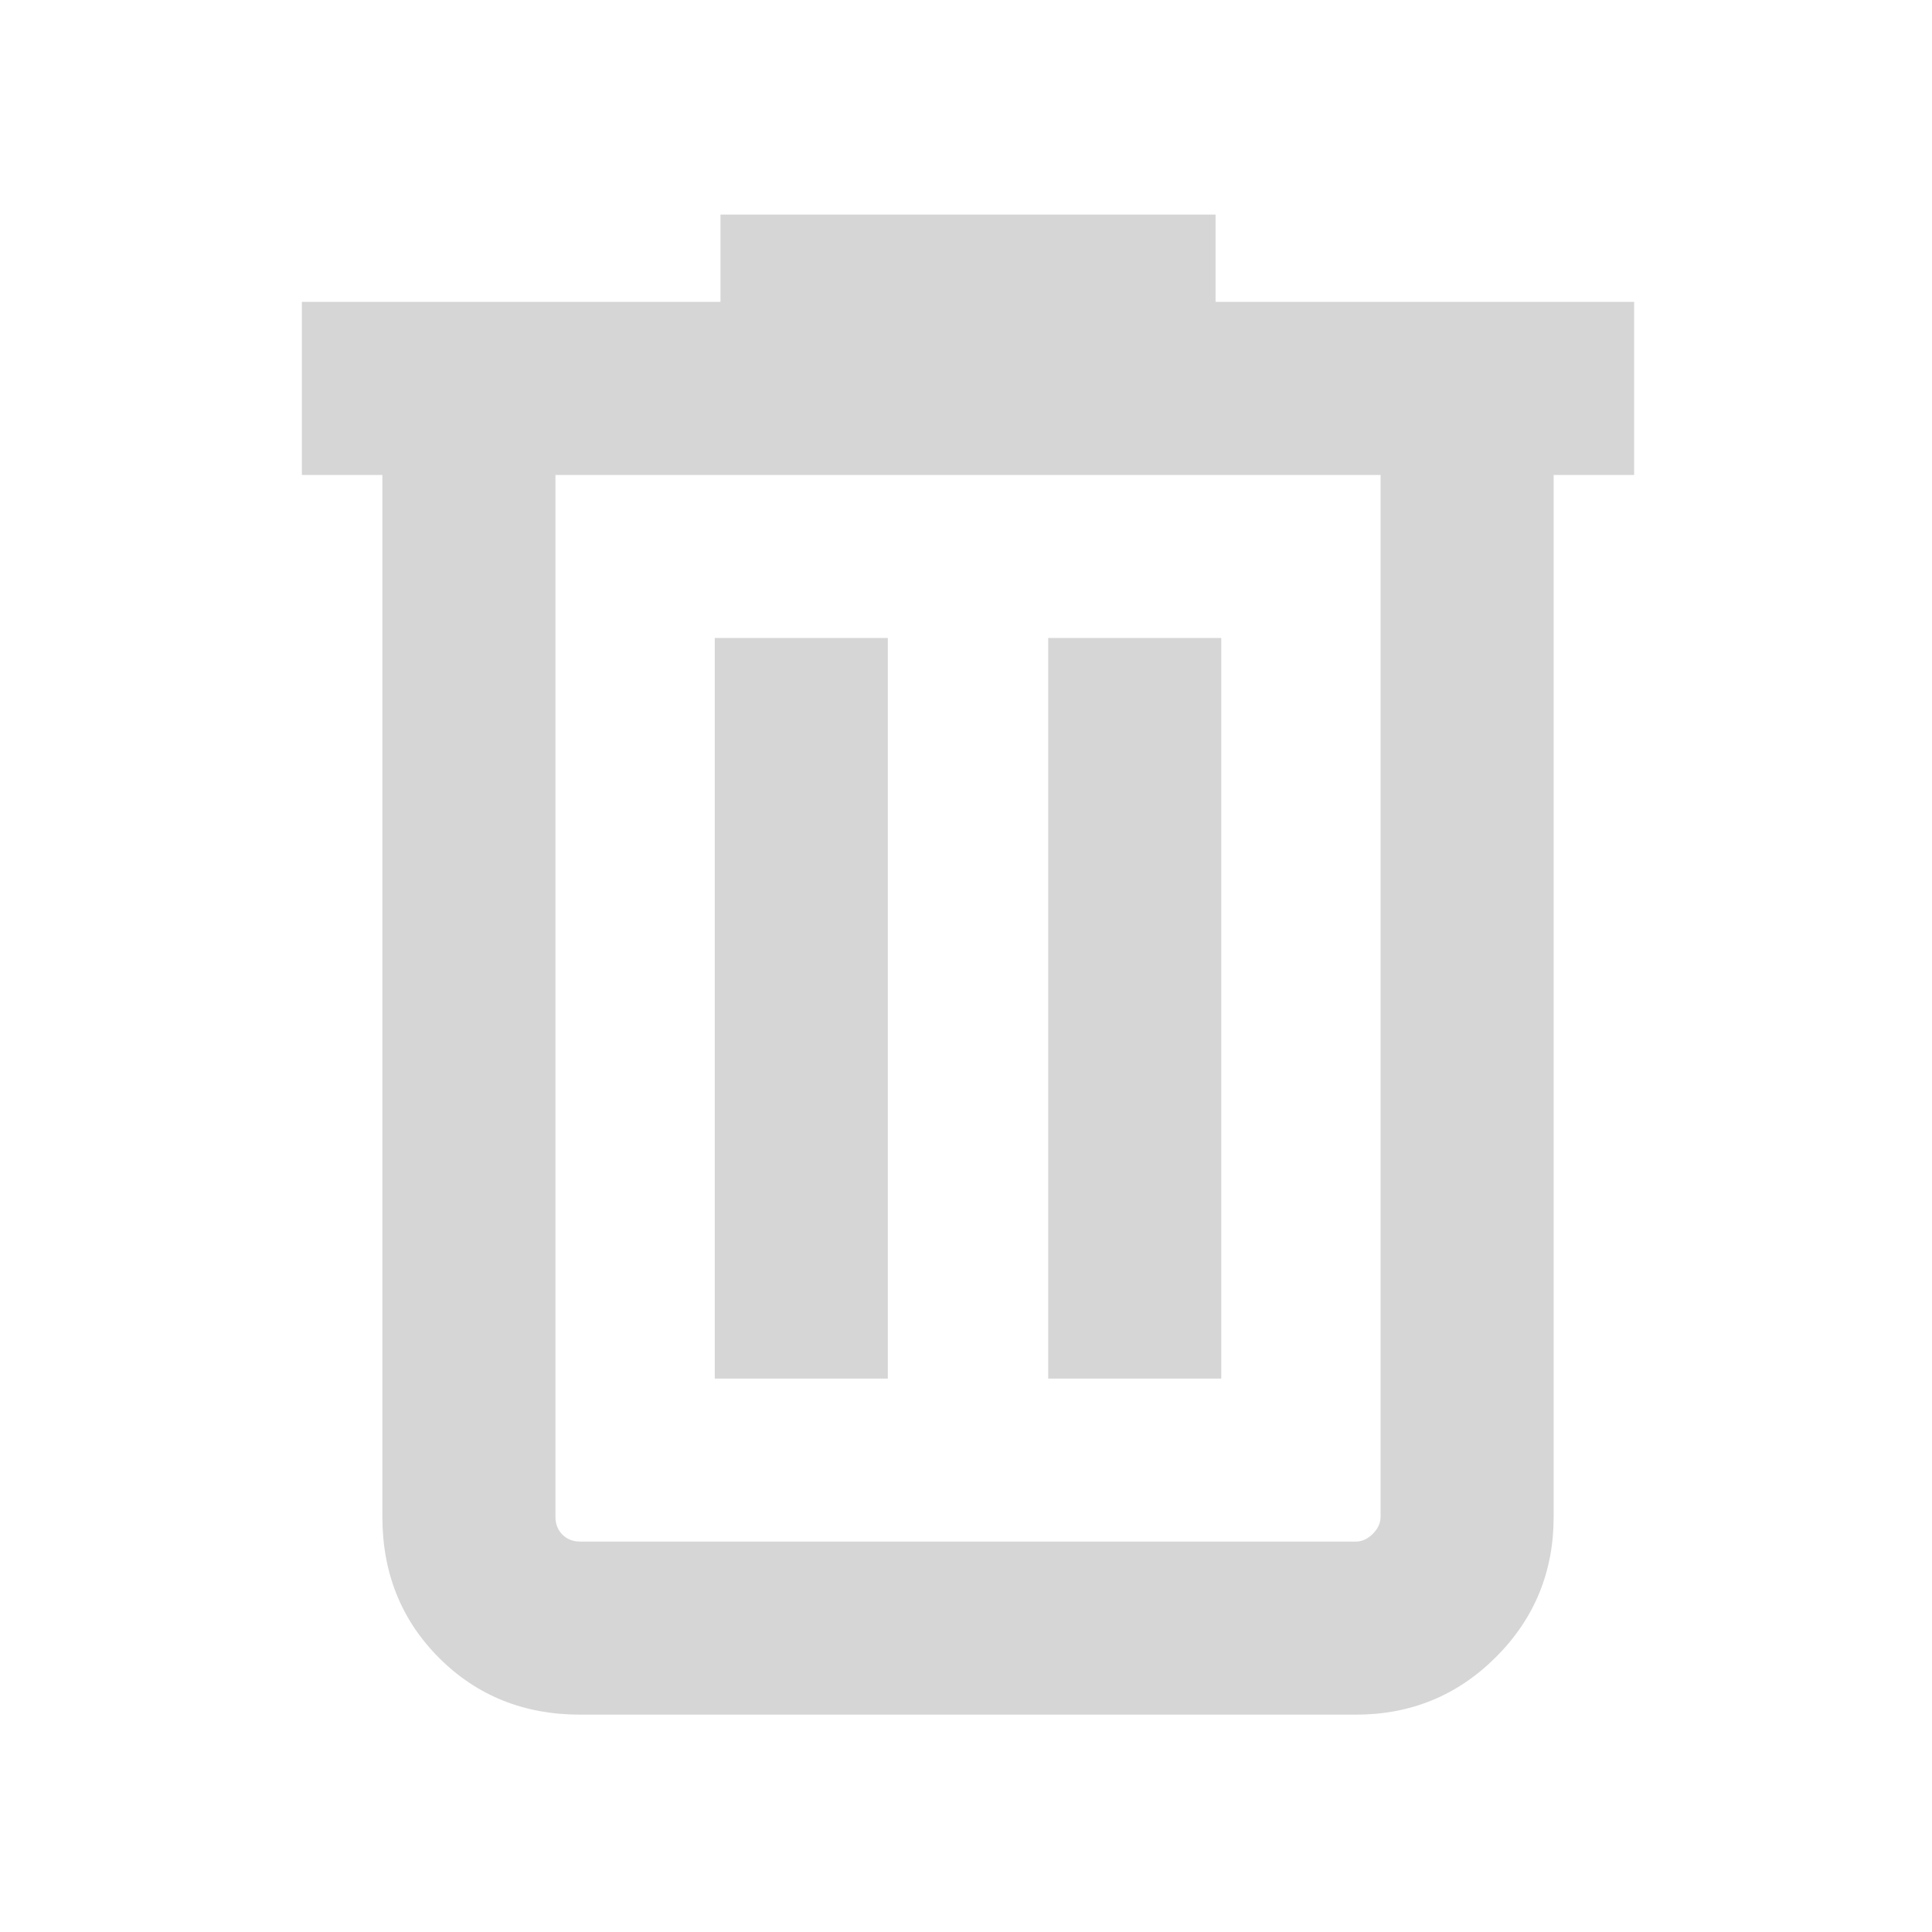
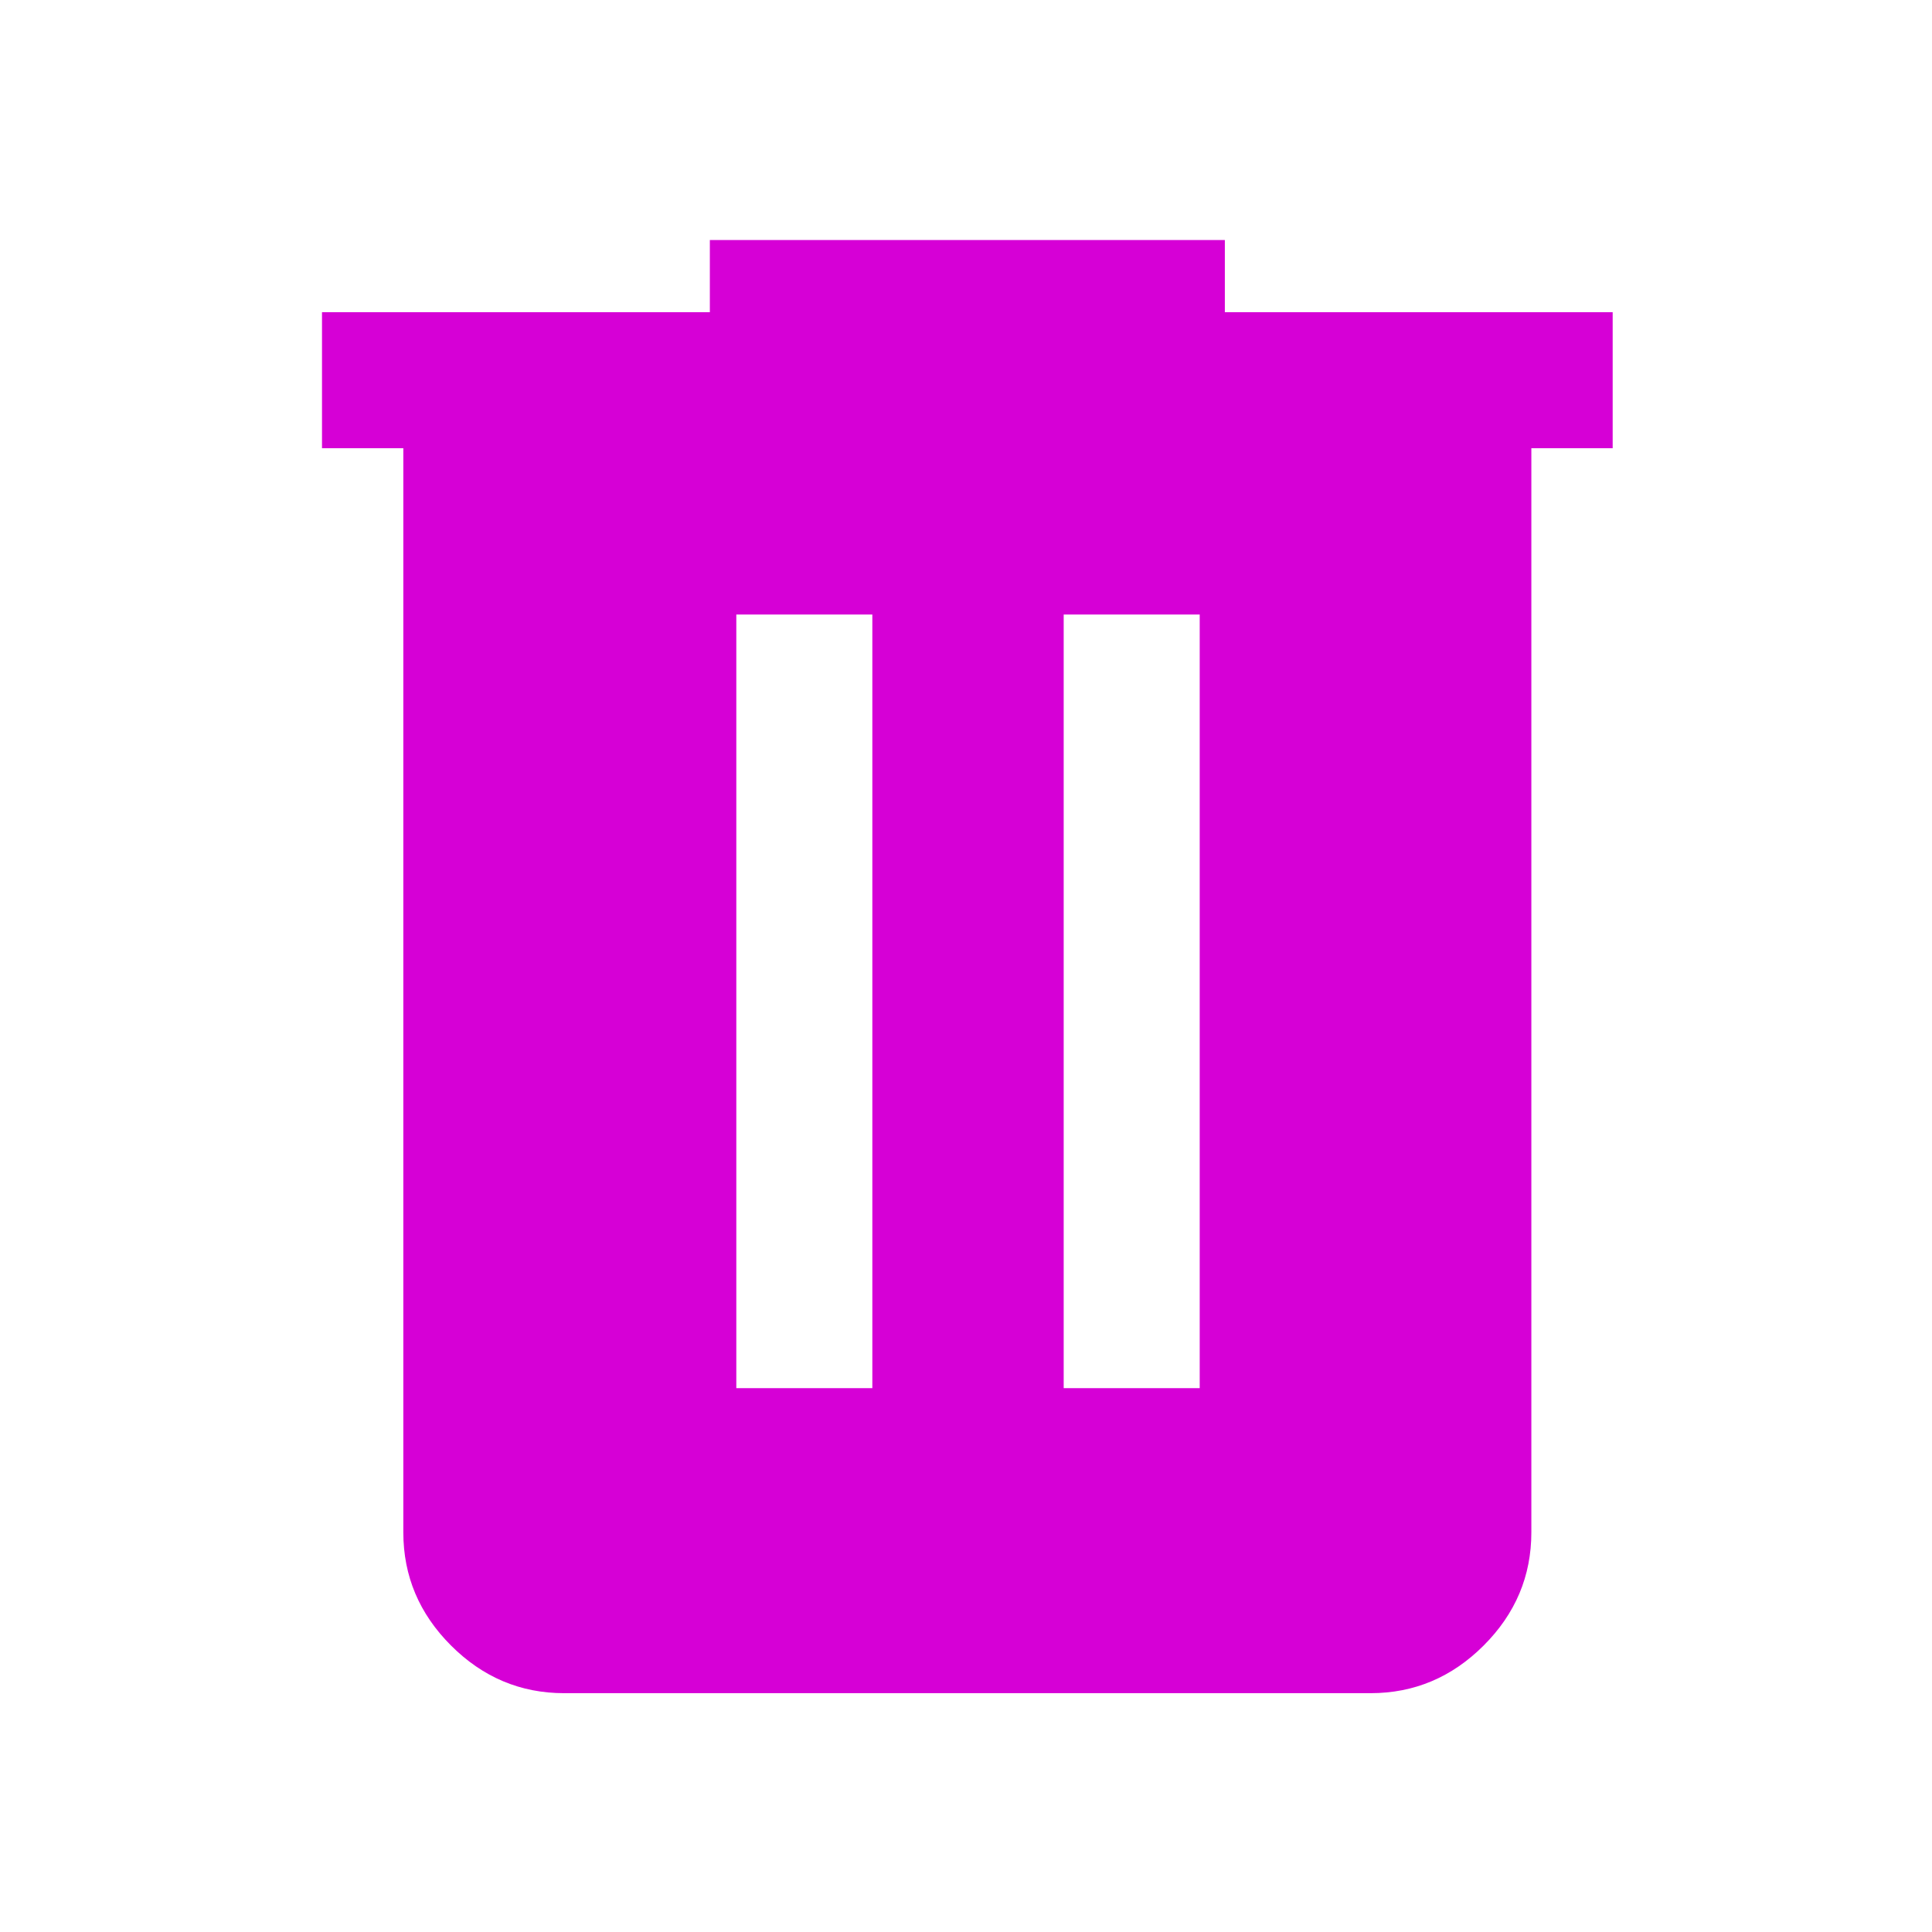
- <svg xmlns="http://www.w3.org/2000/svg" height="40px" viewBox="0 -960 960 960" width="40px" fill="#D6D6D6">
-   <path d="M288.31-108q-41.92 0-70.12-28.19Q190-164.39 190-206.31V-724h-40v-86h208v-43.38h246V-810h208v86h-40v517.69q0 41.03-28.64 69.67T673.69-108H288.31ZM686-724H276v517.69q0 5.39 3.46 8.85t8.85 3.46h385.38q4.62 0 8.46-3.85 3.85-3.84 3.85-8.46V-724ZM355.16-275h85.99v-368h-85.99v368Zm165.69 0h85.99v-368h-85.99v368ZM276-724V-194v-530Z" />
+ <svg xmlns="http://www.w3.org/2000/svg" height="40px" viewBox="0 -960 960 960" width="40px" fill="#d600d6">
+   <path d="M280.31-118.67q-32.51 0-56.21-23.69-23.69-23.69-23.69-56.21v-538.71H160v-67.59h192.72v-35.85h255.9v35.85h192.71v67.59h-40.41v538.71q0 32.52-23.69 56.21-23.69 23.69-56.21 23.69H280.31Zm85.56-151.56h67.59v-384.41h-67.59v384.41Zm162.67 0h67.59v-384.41h-67.59v384.41Z" />
</svg>
